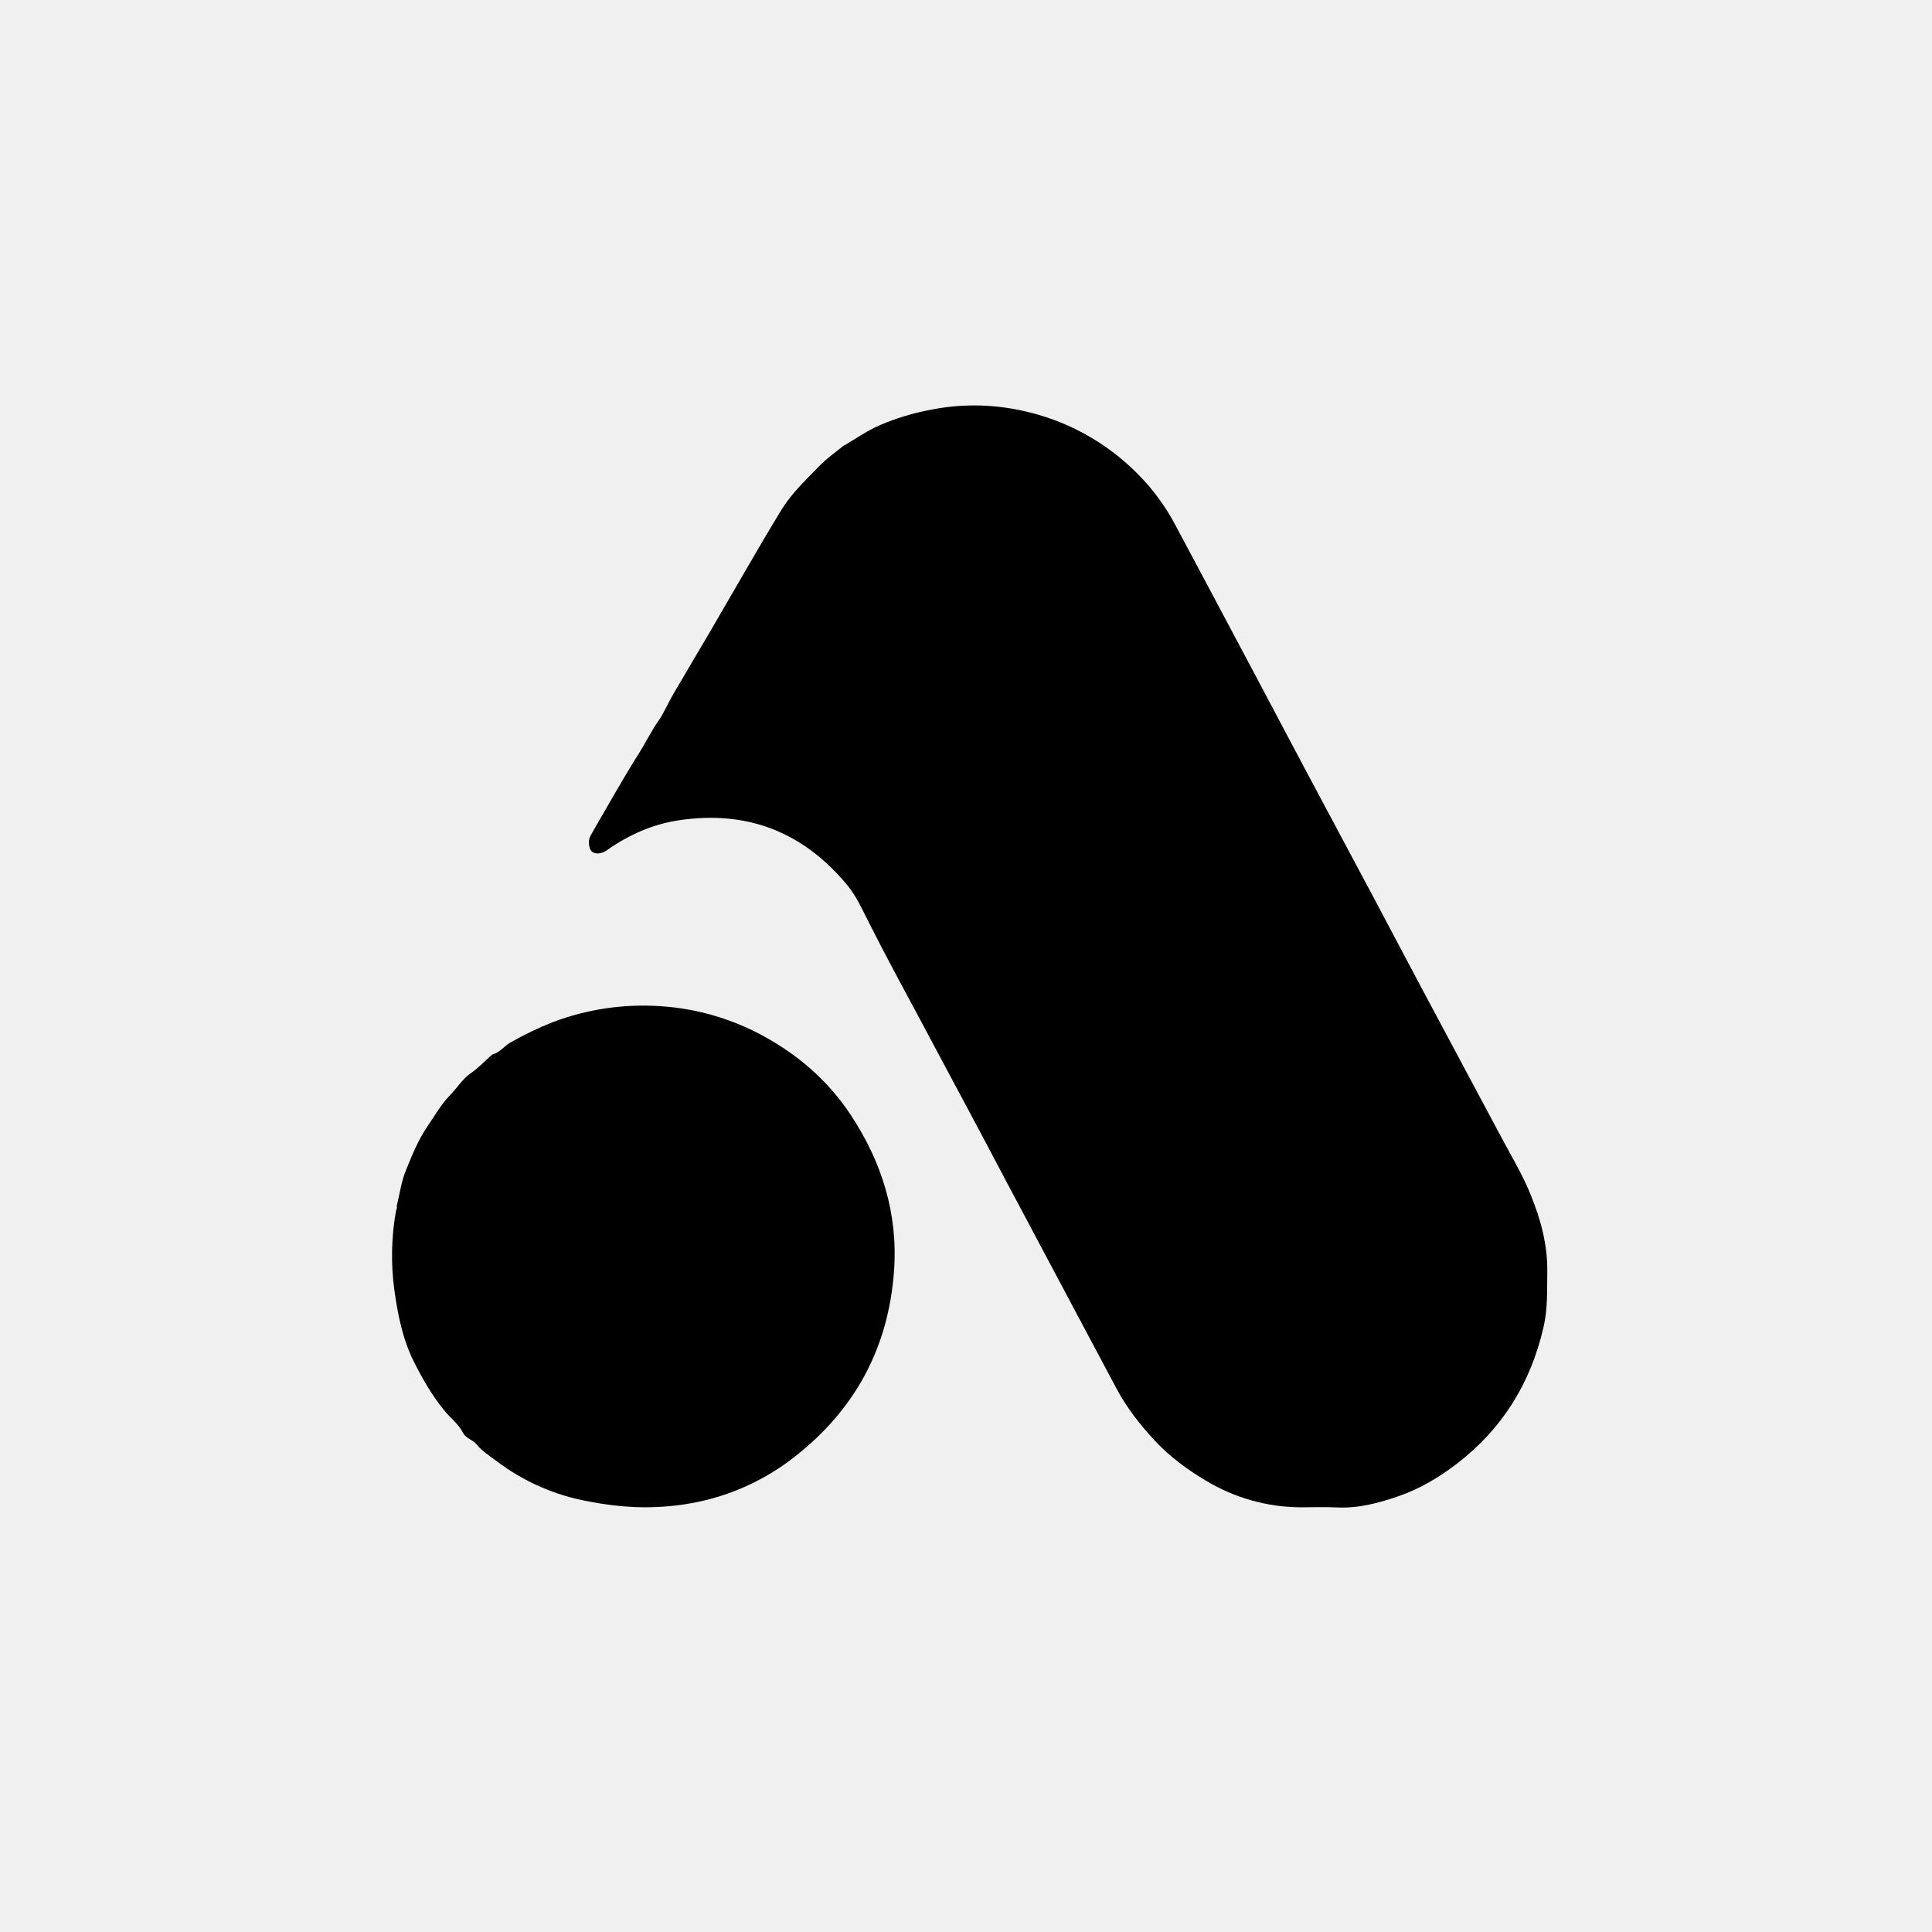
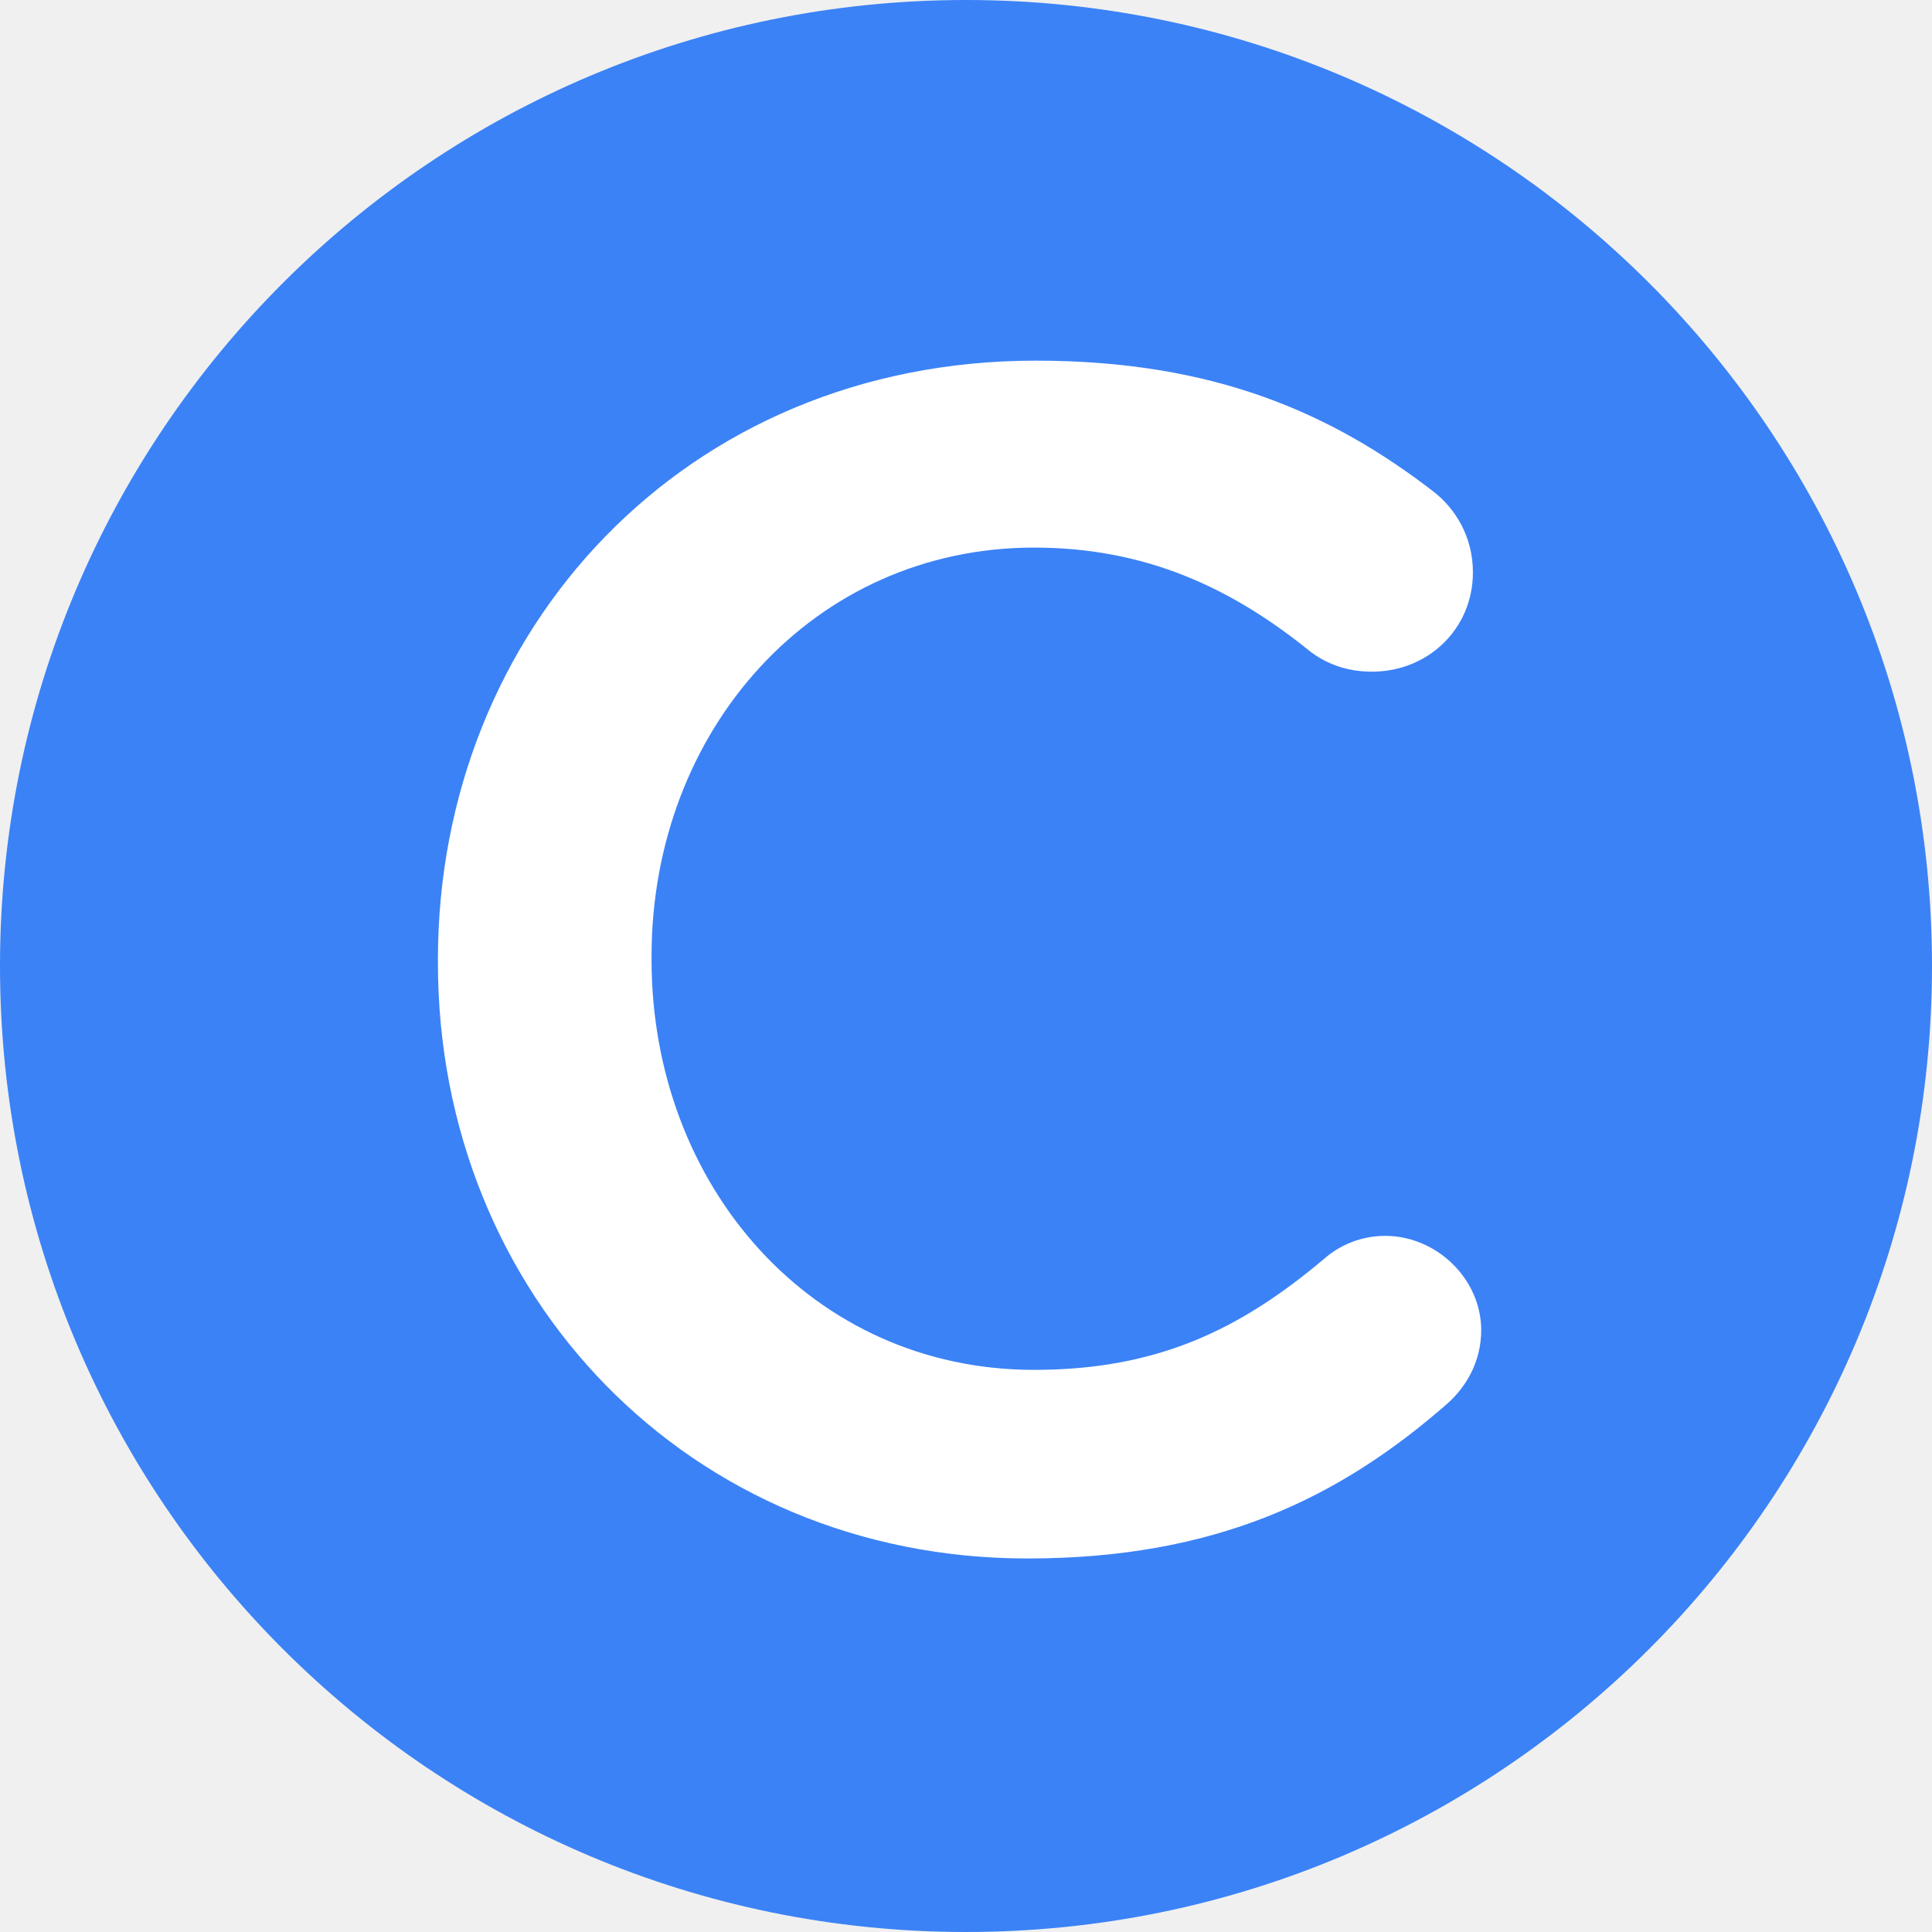
- <svg xmlns="http://www.w3.org/2000/svg" width="93" height="93" viewBox="0 0 93 93" fill="none">
-   <path d="M40.736 21.386C41.272 21.063 41.792 20.708 42.367 20.46C43.131 20.134 43.928 19.891 44.743 19.736C46.202 19.436 47.707 19.444 49.163 19.759C51.294 20.206 53.246 21.272 54.774 22.822C55.481 23.533 56.08 24.343 56.552 25.227C57.883 27.72 59.211 30.213 60.535 32.708C61.332 34.206 62.12 35.708 62.919 37.206C63.945 39.134 64.978 41.057 66.004 42.984C66.8 44.48 67.589 45.98 68.385 47.476C69.672 49.888 70.96 52.299 72.25 54.71C72.739 55.627 73.277 56.519 73.671 57.484C74.163 58.69 74.502 59.922 74.481 61.238C74.467 62.117 74.504 62.996 74.305 63.864C73.688 66.572 72.316 68.789 70.094 70.485C69.254 71.127 68.344 71.662 67.368 72.004C66.407 72.341 65.401 72.615 64.349 72.563C63.778 72.533 63.204 72.558 62.632 72.557C61.009 72.553 59.419 72.105 58.033 71.263C57.144 70.736 56.312 70.121 55.602 69.361C54.882 68.59 54.236 67.762 53.738 66.828C53.003 65.45 52.269 64.072 51.537 62.694C50.484 60.717 49.432 58.739 48.381 56.76C47.778 55.622 47.182 54.48 46.57 53.345C45.839 51.989 45.118 50.622 44.389 49.262C43.508 47.619 42.617 45.981 41.779 44.316C41.482 43.726 41.213 43.127 40.79 42.614C38.665 40.043 35.952 38.983 32.646 39.491C31.404 39.682 30.281 40.183 29.25 40.901C29.238 40.91 29.228 40.923 29.215 40.931C28.95 41.108 28.652 41.132 28.489 40.99C28.351 40.871 28.293 40.474 28.413 40.257C28.471 40.151 28.529 40.043 28.59 39.938C29.32 38.684 30.024 37.415 30.802 36.188C31.104 35.706 31.352 35.19 31.683 34.718C31.955 34.331 32.144 33.87 32.387 33.451C32.991 32.414 33.608 31.385 34.213 30.35C34.787 29.37 35.351 28.38 35.925 27.399C36.498 26.418 37.053 25.454 37.644 24.499C38.121 23.729 38.786 23.113 39.408 22.464C39.773 22.081 40.2 21.786 40.606 21.455L40.736 21.386Z" fill="black" />
-   <path d="M23.726 50.748C24.076 50.657 24.275 50.344 24.584 50.175C25.243 49.8 25.927 49.473 26.631 49.195C28.275 48.575 30.034 48.316 31.787 48.434C33.676 48.554 35.51 49.123 37.135 50.092C38.677 50.996 39.969 52.182 40.952 53.67C42.448 55.935 43.23 58.421 43.037 61.157C42.777 64.856 41.171 67.844 38.242 70.133C37.397 70.795 36.462 71.334 35.464 71.733C33.906 72.357 32.26 72.604 30.574 72.547C29.834 72.513 29.098 72.424 28.371 72.281C26.734 71.993 25.191 71.316 23.87 70.308C23.552 70.064 23.203 69.856 22.944 69.531C22.765 69.305 22.424 69.241 22.288 68.972C22.076 68.552 21.699 68.273 21.409 67.923C20.805 67.19 20.343 66.384 19.921 65.542C19.379 64.46 19.154 63.299 18.986 62.12C18.809 60.834 18.837 59.528 19.068 58.251C19.086 58.222 19.098 58.189 19.103 58.155C19.108 58.121 19.106 58.086 19.098 58.053C19.241 57.478 19.312 56.889 19.542 56.33C19.838 55.605 20.126 54.879 20.57 54.229C20.925 53.708 21.242 53.146 21.679 52.702C22.015 52.359 22.258 51.937 22.679 51.647C23.011 51.421 23.309 51.105 23.62 50.826L23.726 50.748Z" fill="black" />
+ <svg xmlns="http://www.w3.org/2000/svg" width="150" height="150" viewBox="0 0 150 150" fill="none">
+   <rect width="150" height="150" rx="75" fill="#3B82F6" />
+   <path d="M79.771 121C94.3 121 103.943 116.376 112.429 108.925C113.843 107.641 115 105.714 115 103.273C115 99.291 111.529 95.952 107.543 95.952C105.614 95.952 103.943 96.722 102.786 97.75C96.229 103.273 89.8 106.356 80.286 106.356C63.057 106.356 50.586 92.098 50.586 74.5V74.243C50.586 56.645 63.186 42.515 80.286 42.515C88.9 42.515 95.586 45.598 101.757 50.608C102.786 51.379 104.329 52.149 106.514 52.149C110.886 52.149 114.357 48.809 114.357 44.442C114.357 41.616 112.943 39.432 111.271 38.148C103.429 32.111 94.3 28 80.414 28C53.157 28 34 48.938 34 74.5V74.757C34 100.576 53.543 121 79.771 121Z" fill="white" />
</svg>
